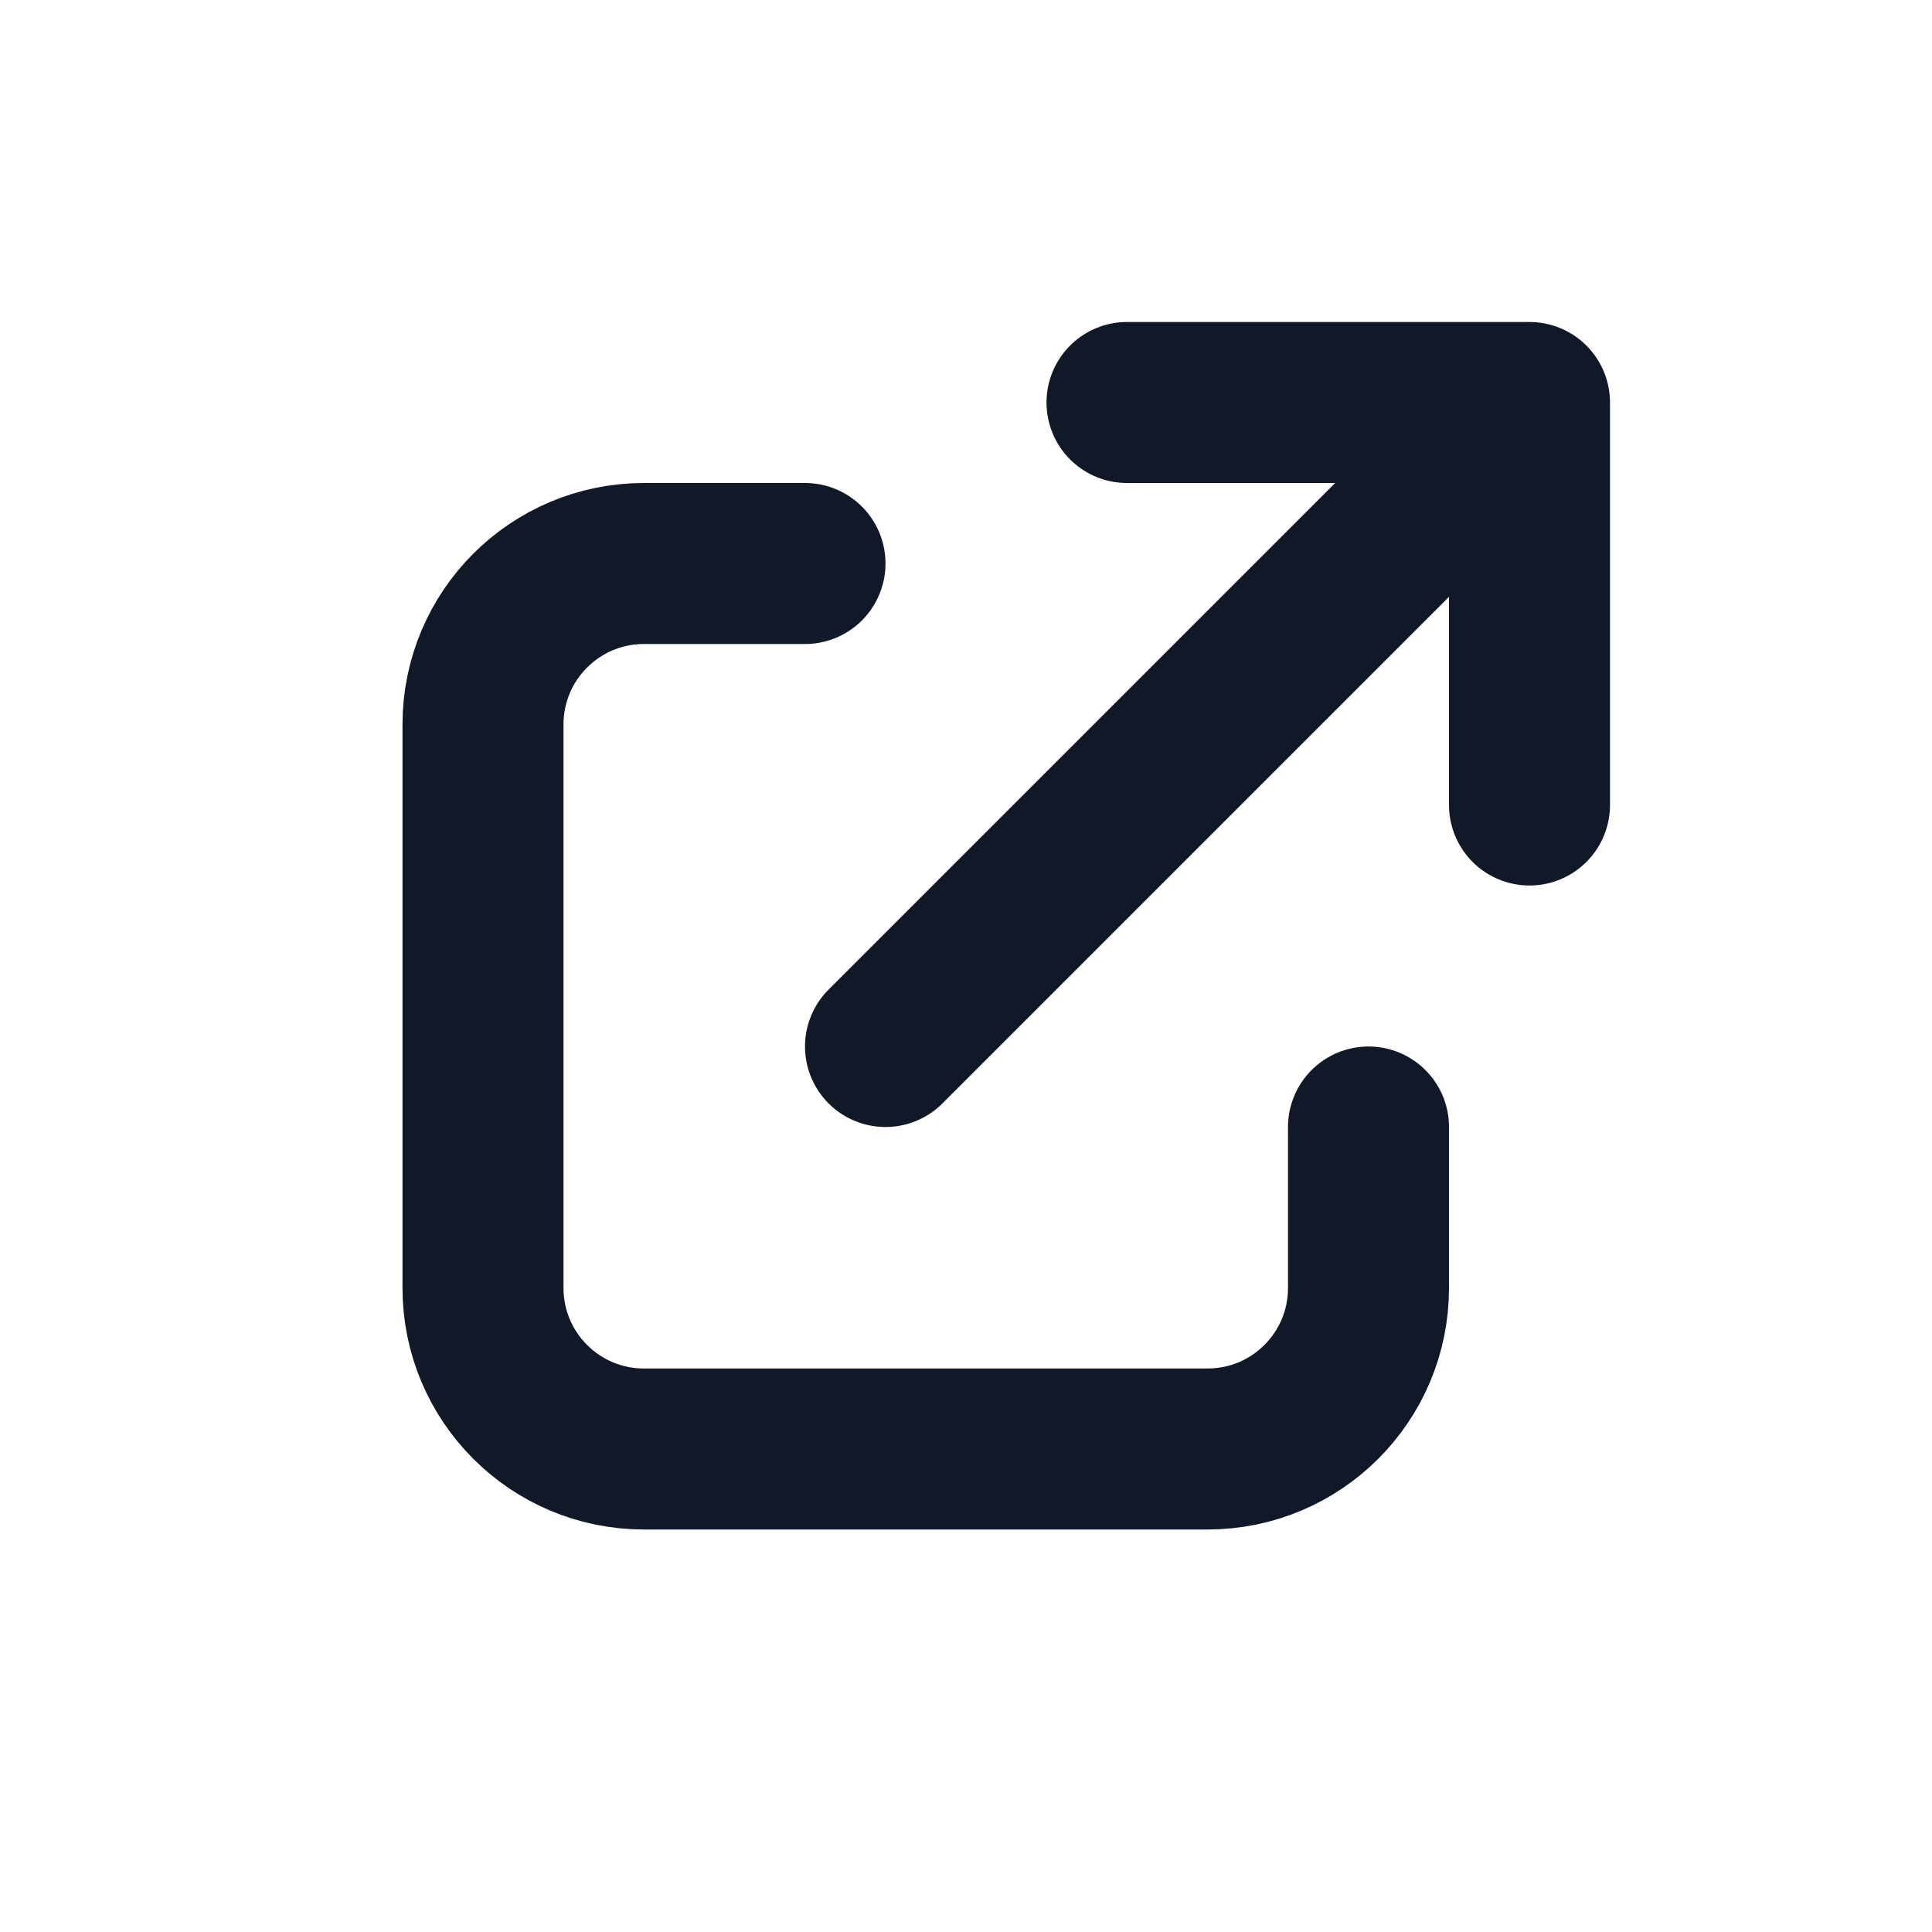
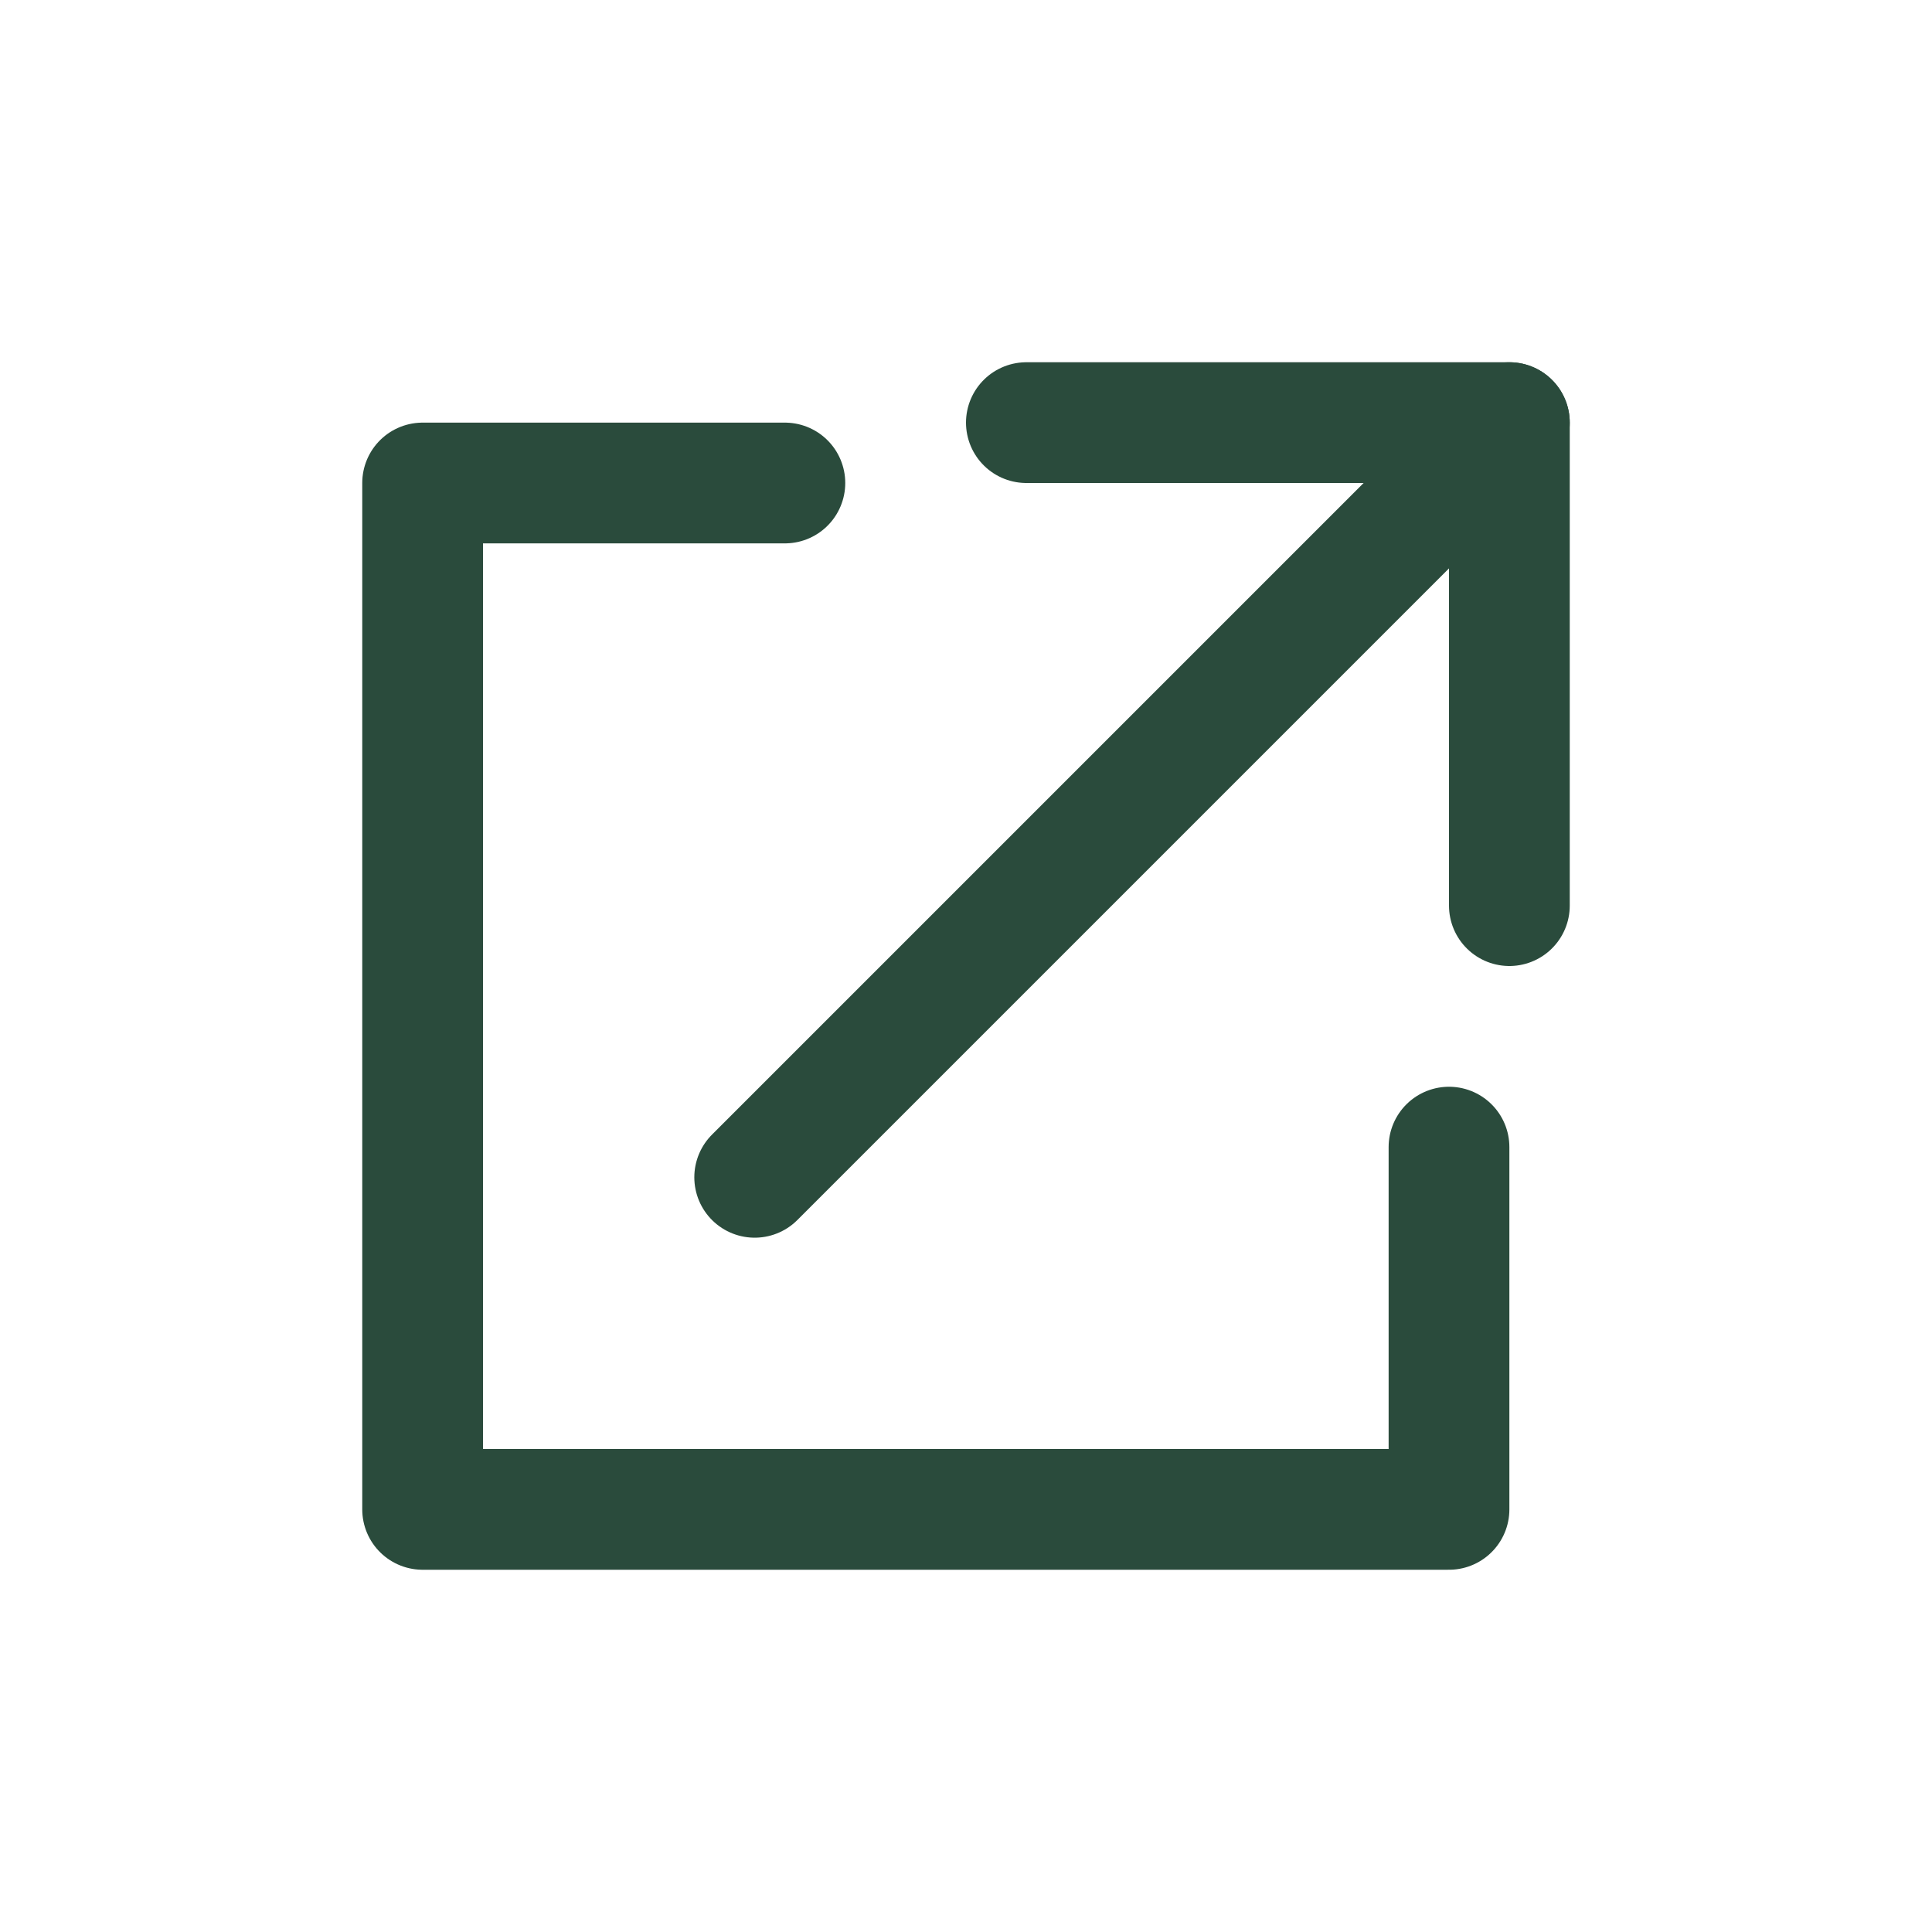
- <svg xmlns="http://www.w3.org/2000/svg" width="24" height="24" viewBox="0 0 24 24" fill="none">
-   <path d="M14 5H19V10M19 5L11 13" stroke="#111827" stroke-width="2" stroke-linecap="round" stroke-linejoin="round" />
-   <path d="M10 7H8C6.895 7 6 7.895 6 9V16C6 17.105 6.895 18 8 18H15C16.105 18 17 17.105 17 16V14" stroke="#111827" stroke-width="2" stroke-linecap="round" />
+ <svg xmlns="http://www.w3.org/2000/svg" width="64" height="64" viewBox="0 0 64 64" fill="none" stroke="#2A4B3C" stroke-width="4" stroke-linecap="round" stroke-linejoin="round" role="img" aria-label="external link">
+   <path d="M26 16H14v34h34V38" />
+   <path d="M34 14h16v16" />
+   <path d="M25 39L50 14" />
</svg>
